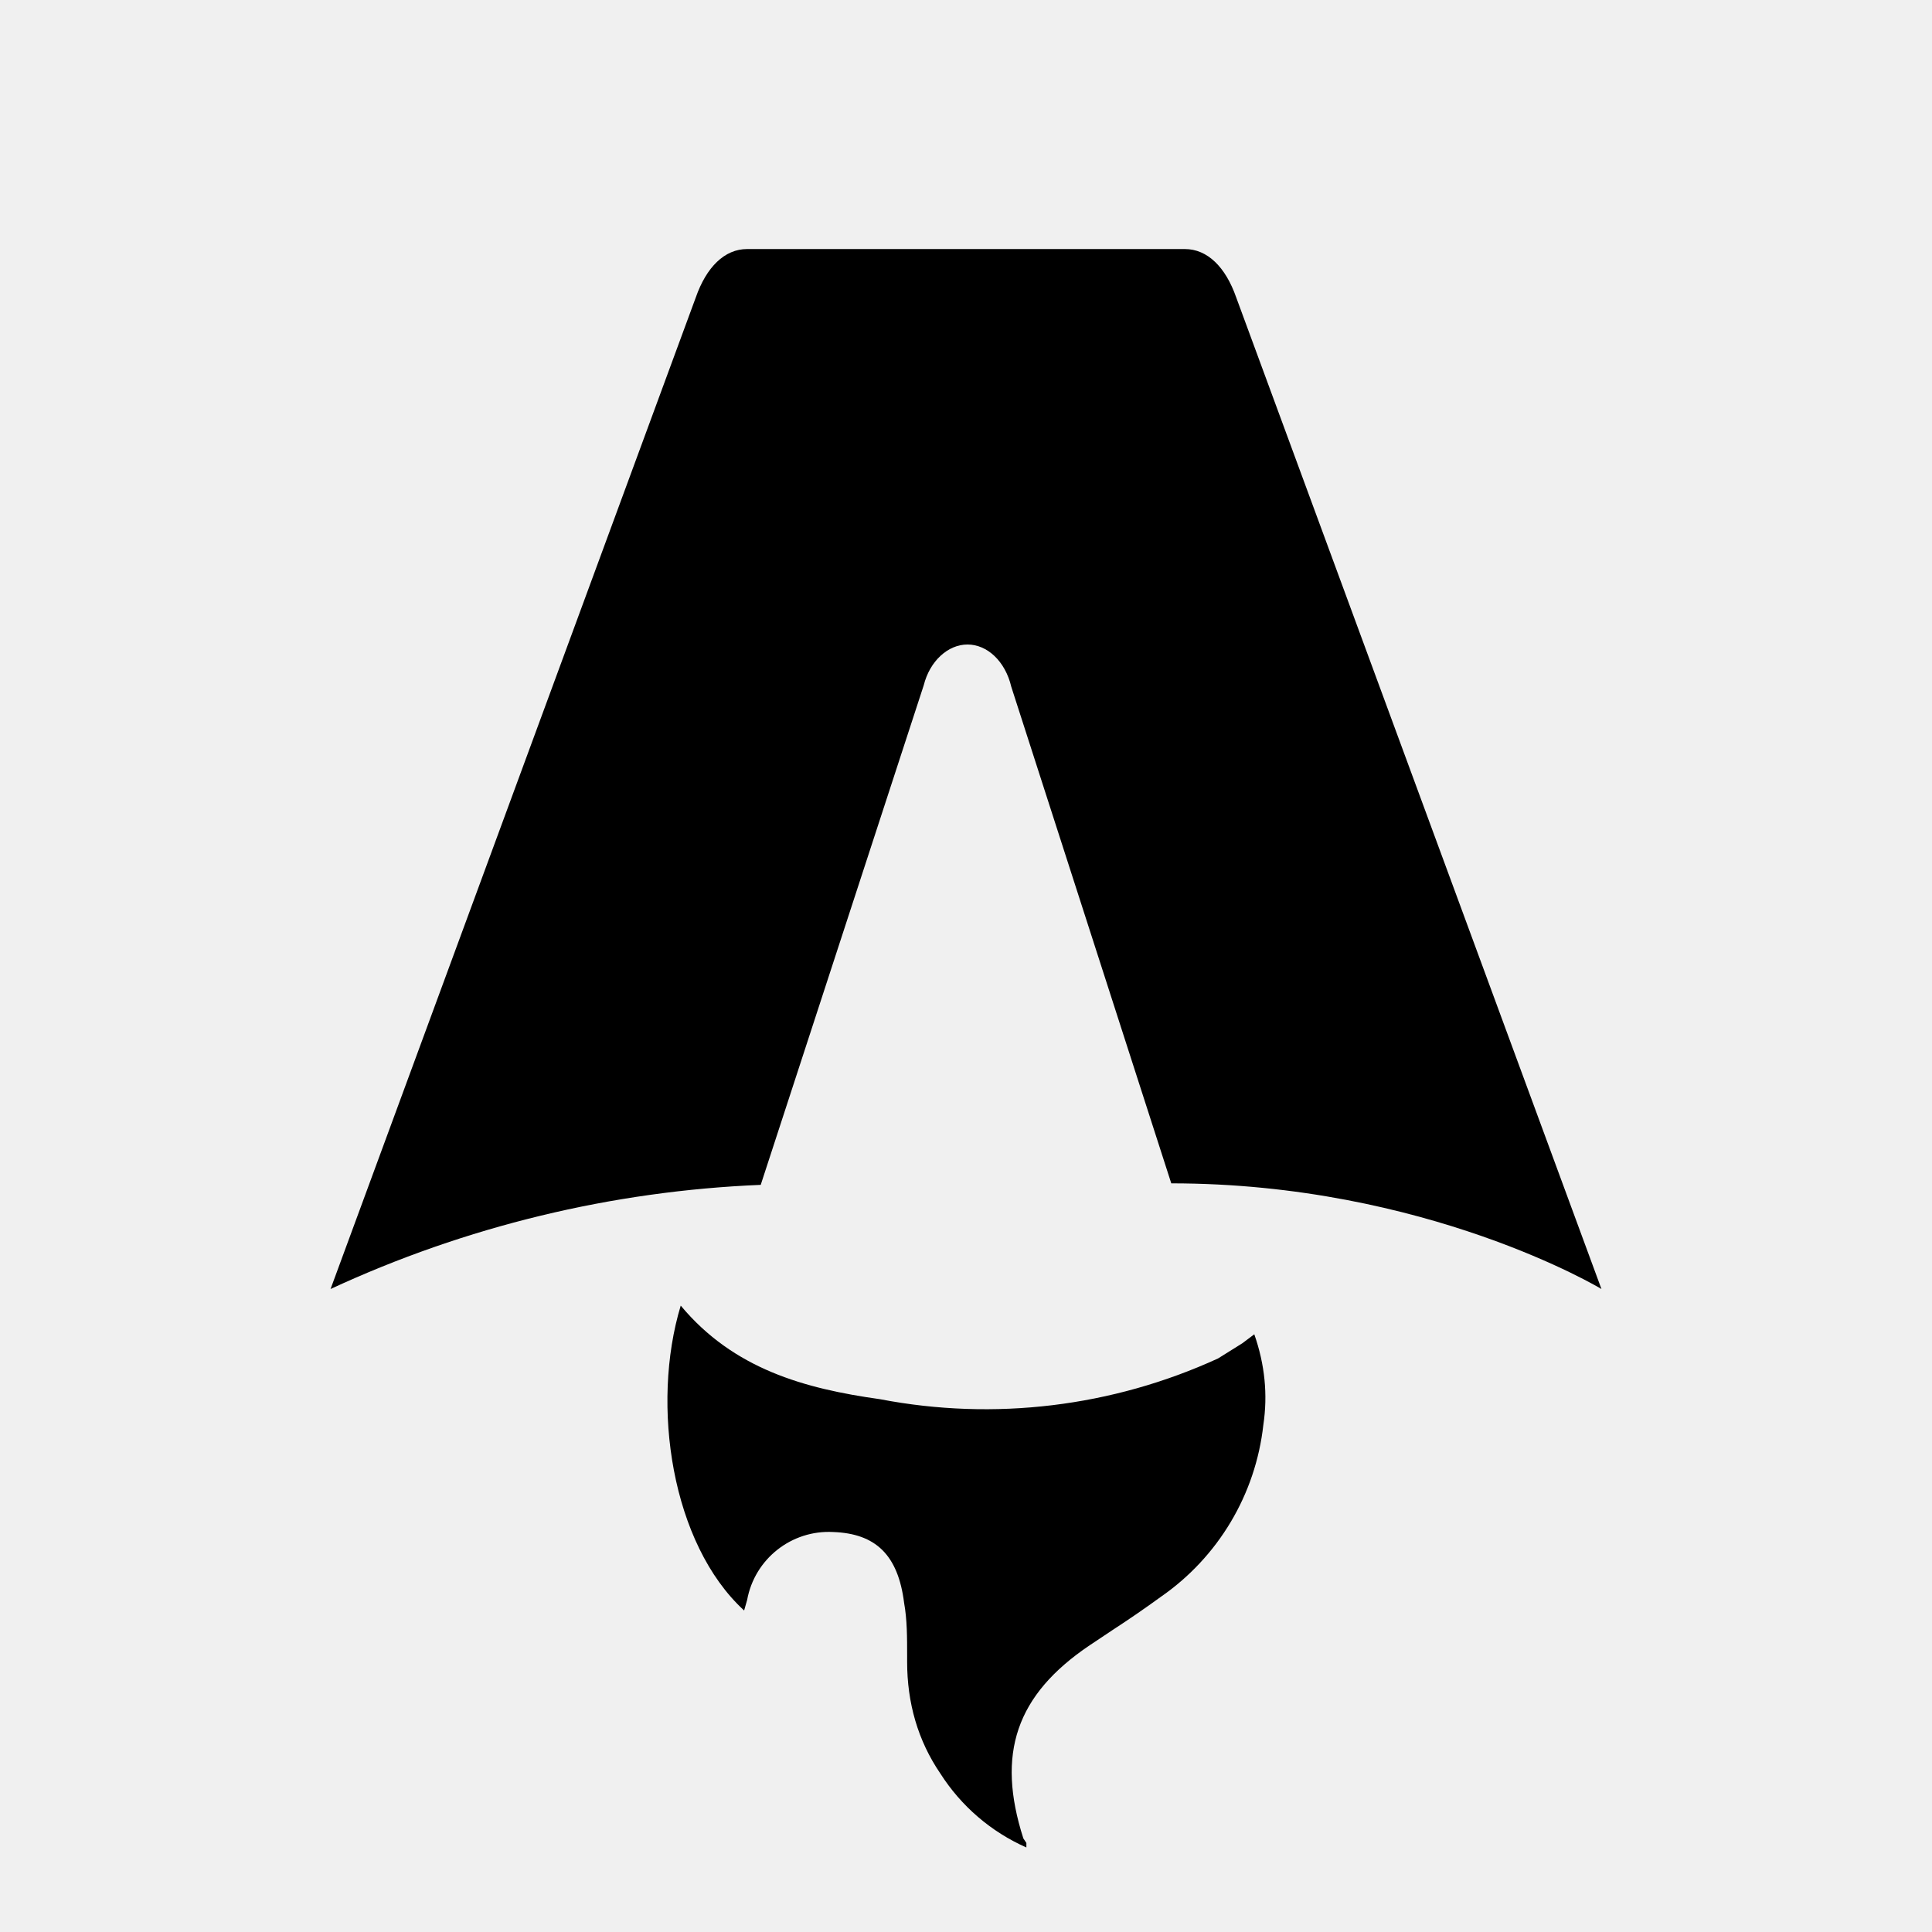
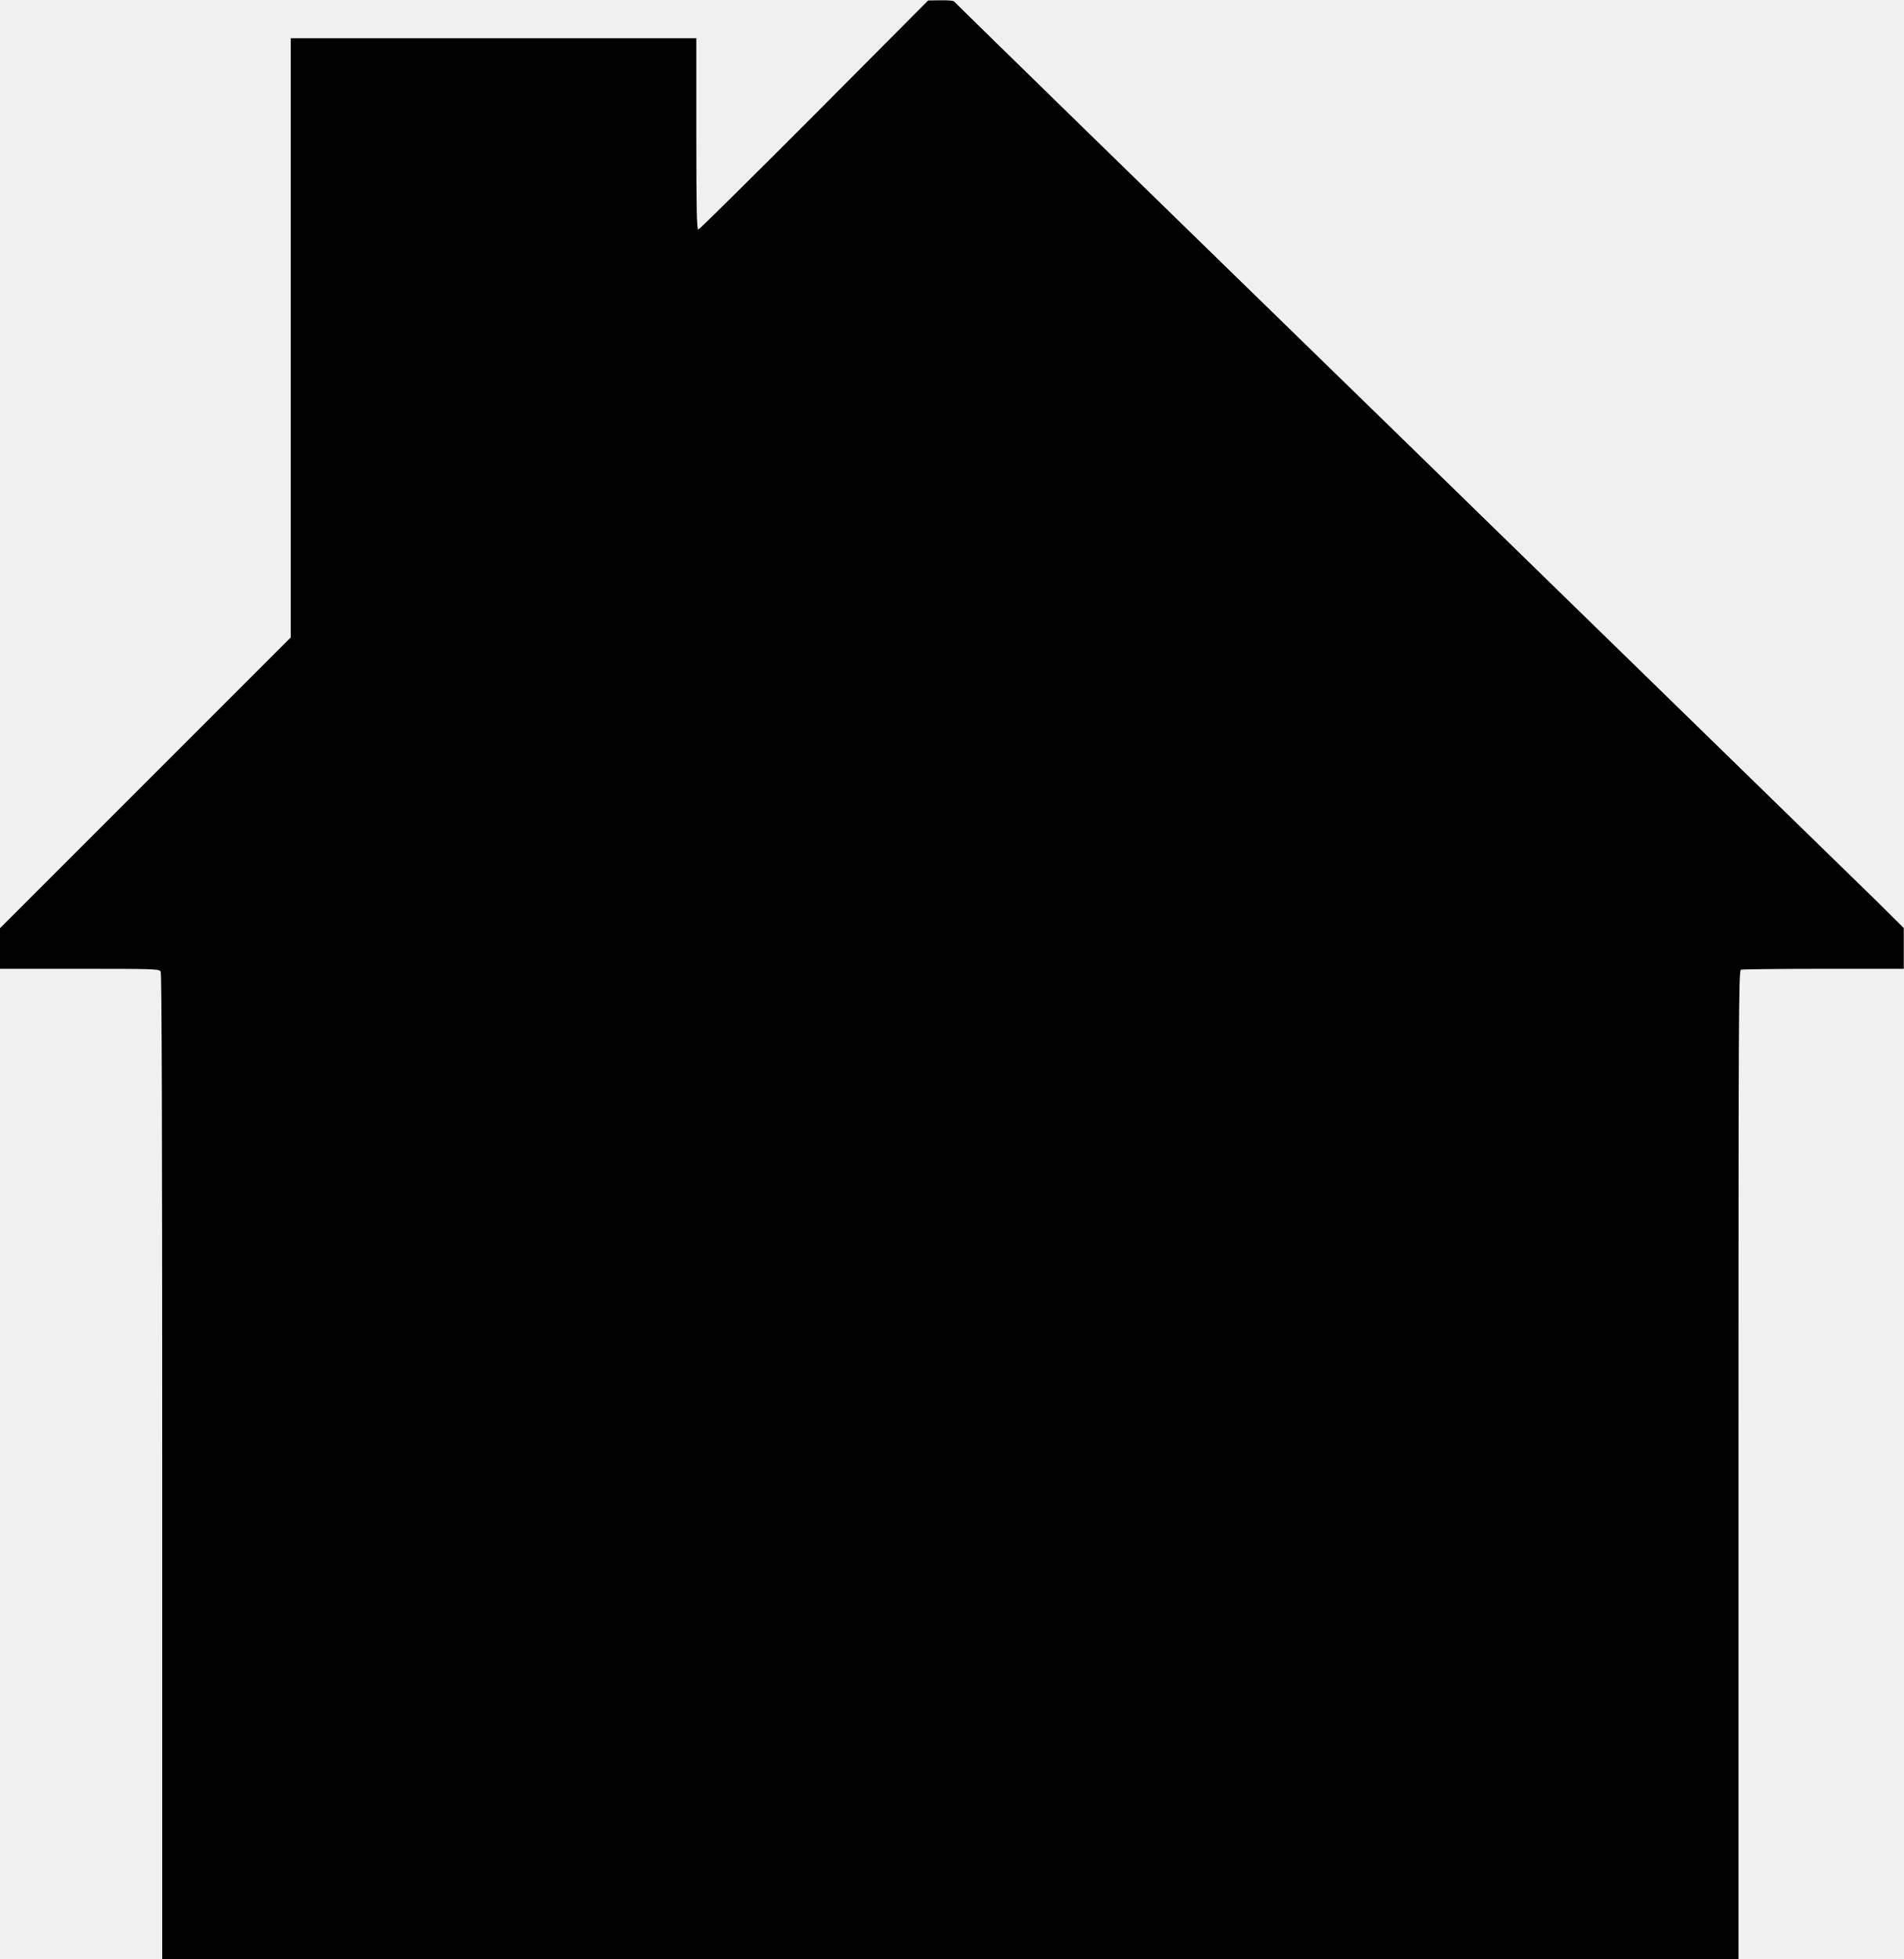
- <svg xmlns="http://www.w3.org/2000/svg" fill="none" viewBox="0 0 128 128">
-   <path d="M50.4 78.5a75.1 75.1 0 0 0-28.5 6.9l24.2-65.7c.7-2 1.9-3.2 3.4-3.2h29c1.5 0 2.7 1.2 3.4 3.2l24.2 65.7s-11.6-7-28.5-7L67 45.5c-.4-1.7-1.6-2.8-2.9-2.8-1.3 0-2.5 1.1-2.9 2.7L50.4 78.5Zm-1.1 28.2Zm-4.2-20.2c-2 6.6-.6 15.8 4.2 20.2a17.5 17.5 0 0 1 .2-.7 5.5 5.5 0 0 1 5.7-4.5c2.8.1 4.3 1.5 4.7 4.7.2 1.1.2 2.3.2 3.5v.4c0 2.7.7 5.2 2.2 7.4a13 13 0 0 0 5.7 4.9v-.3l-.2-.3c-1.8-5.6-.5-9.5 4.4-12.8l1.5-1a73 73 0 0 0 3.2-2.2 16 16 0 0 0 6.8-11.4c.3-2 .1-4-.6-6l-.8.6-1.6 1a37 37 0 0 1-22.4 2.7c-5-.7-9.7-2-13.2-6.2Z" />
+ <svg xmlns="http://www.w3.org/2000/svg" version="1.0" width="1244pt" height="1280pt" viewBox="0 0 1244 1280" preserveAspectRatio="xMidYMid meet">
+   <g transform="translate(0,1280) scale(0.1,-0.1)" fill="#991B1B" stroke="none">
+     <path d="M5320 12048 c-410 -411 -751 -748 -757 -748 -10 0 -13 130 -13 625 l0 625 -1325 0 -1325 0 0 -1957 0 -1958 -950 -950 -950 -950 0 -132 0 -133 520 0 c503 0 520 -1 530 -19 7 -14 10 -1038 10 -3235 l0 -3216 5150 0 5150 0 0 3229 c0 2935 1 3229 16 3235 9 3 252 6 540 6 l524 0 0 133 0 133 -172 171 c-95 93 -1490 1453 -3099 3021 -1610 1567 -2930 2855 -2933 2861 -5 7 -39 10 -89 9 l-82 -1 -745 -749z" />
+   </g>
  <style>
        path { fill: #000; }
        @media (prefers-color-scheme: dark) {
            path { fill: #FFF; }
        }
    </style>
</svg>
